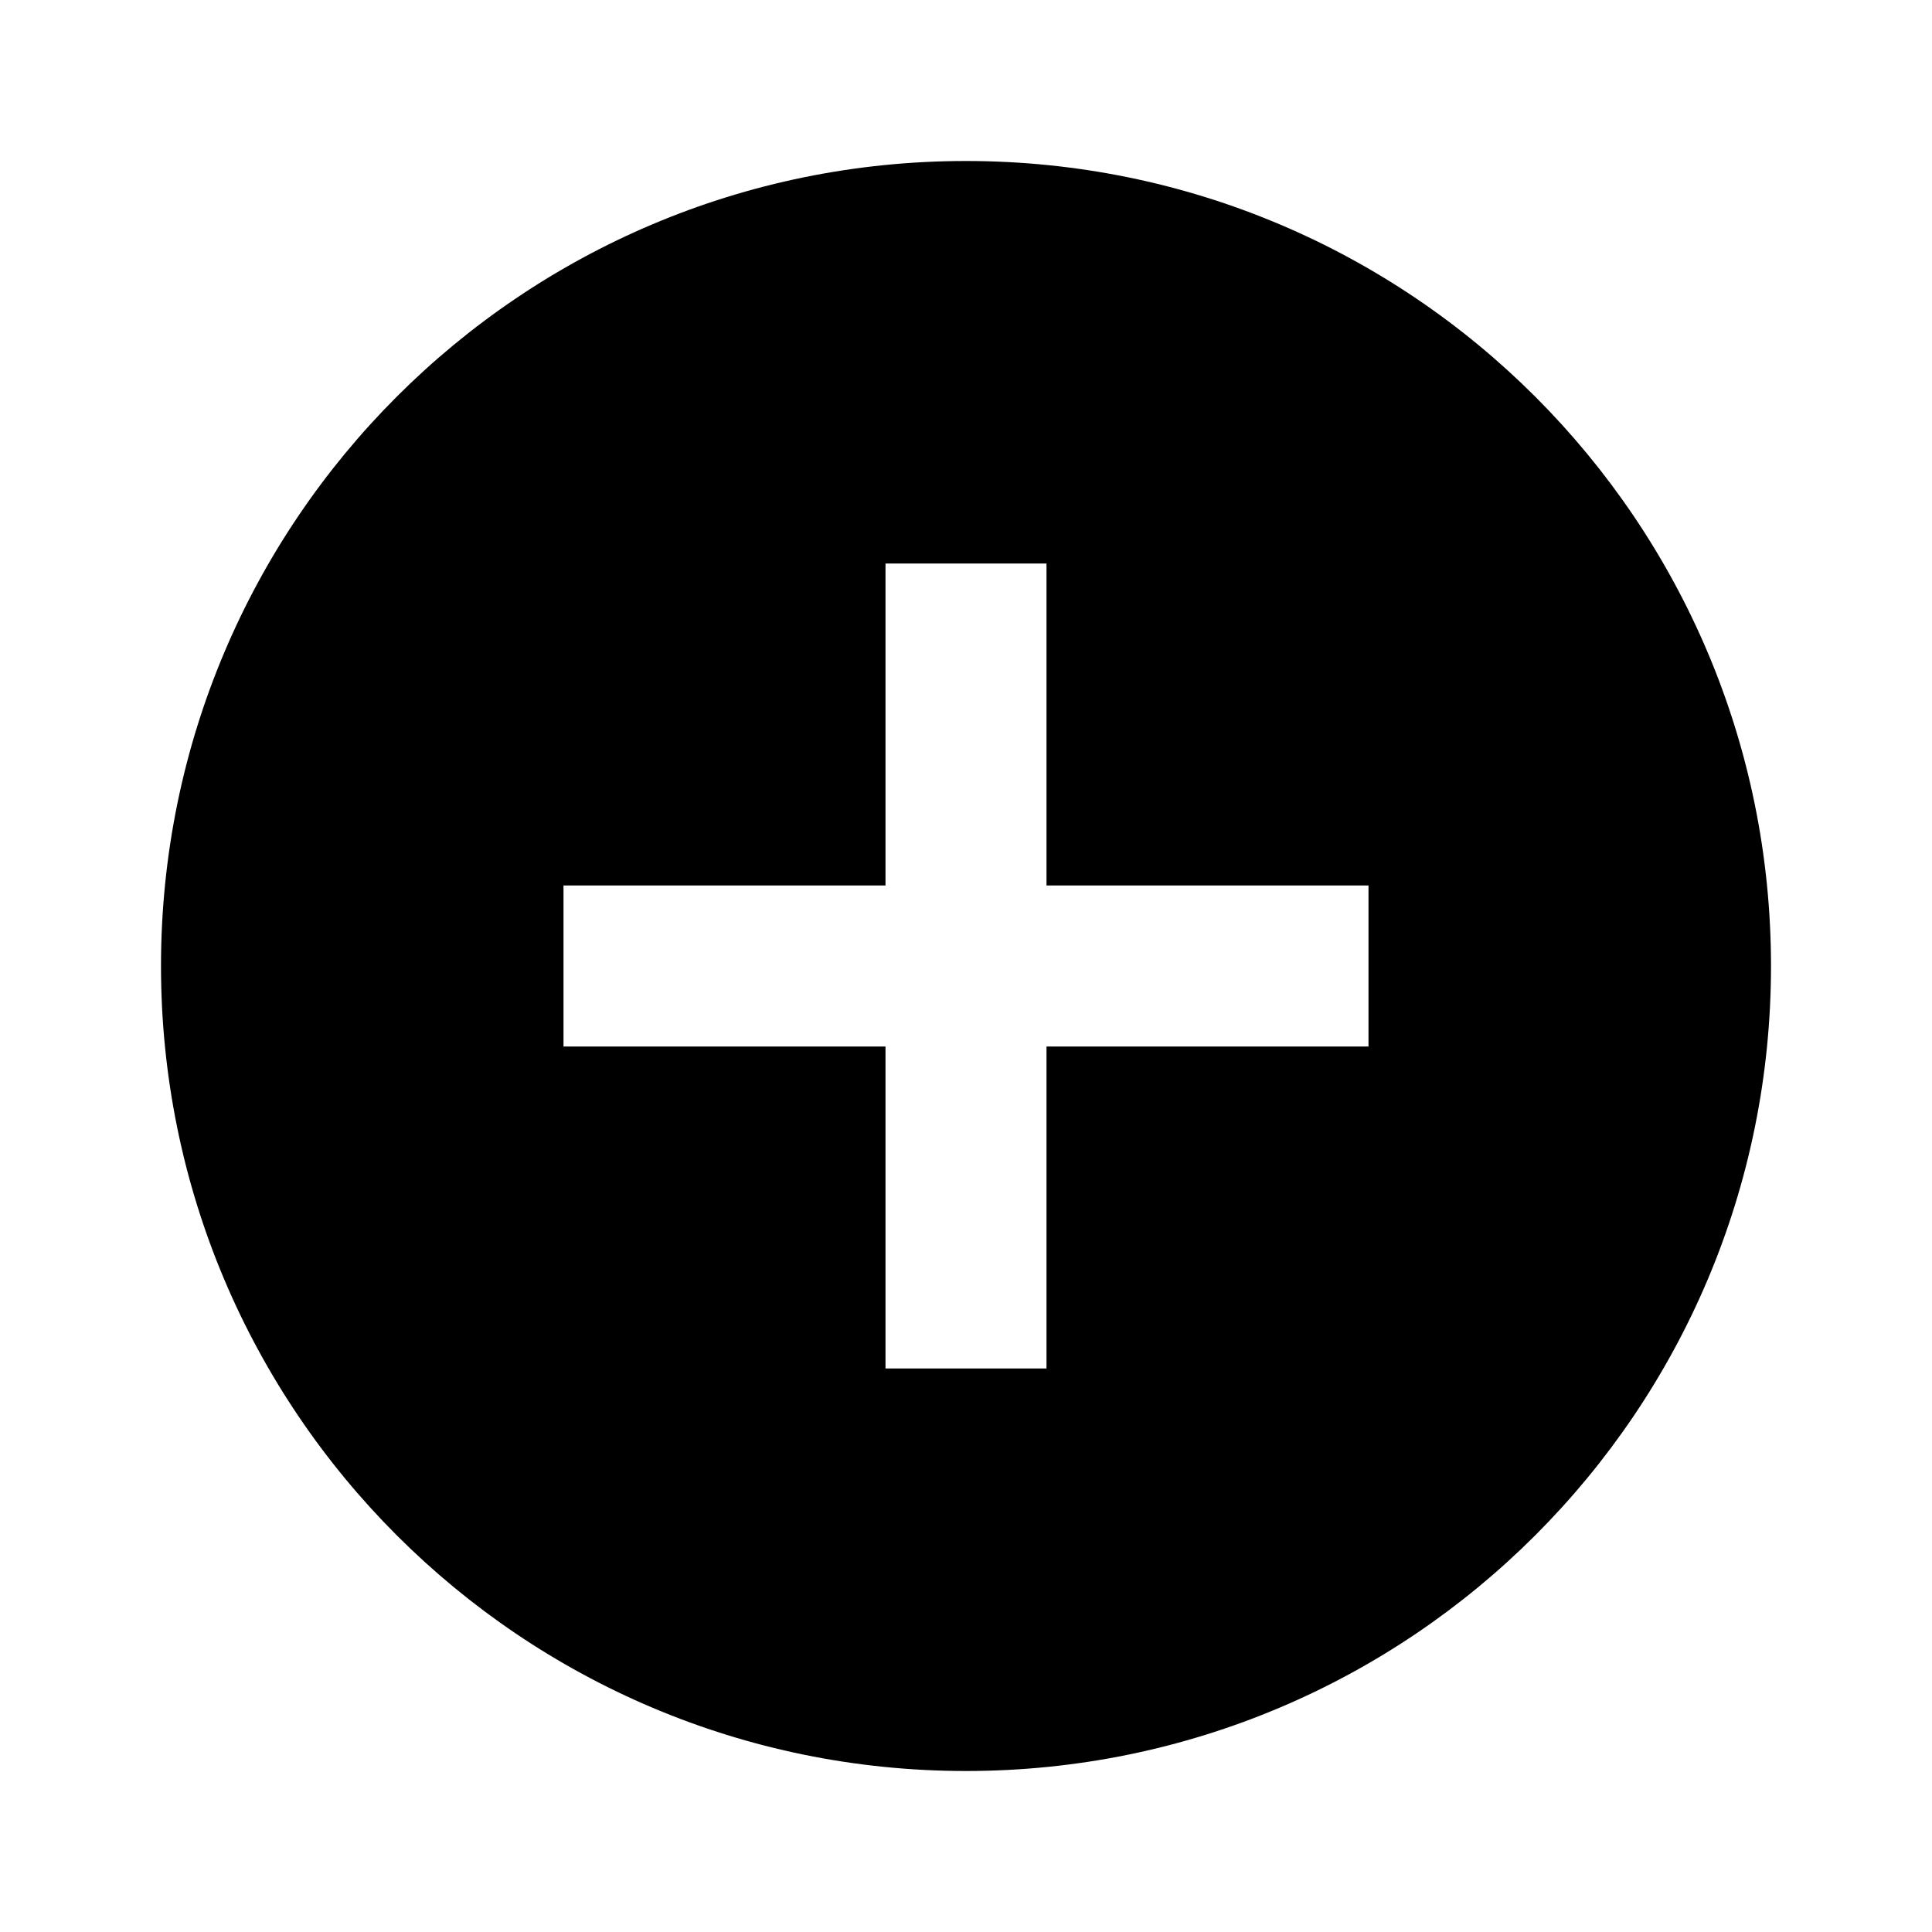
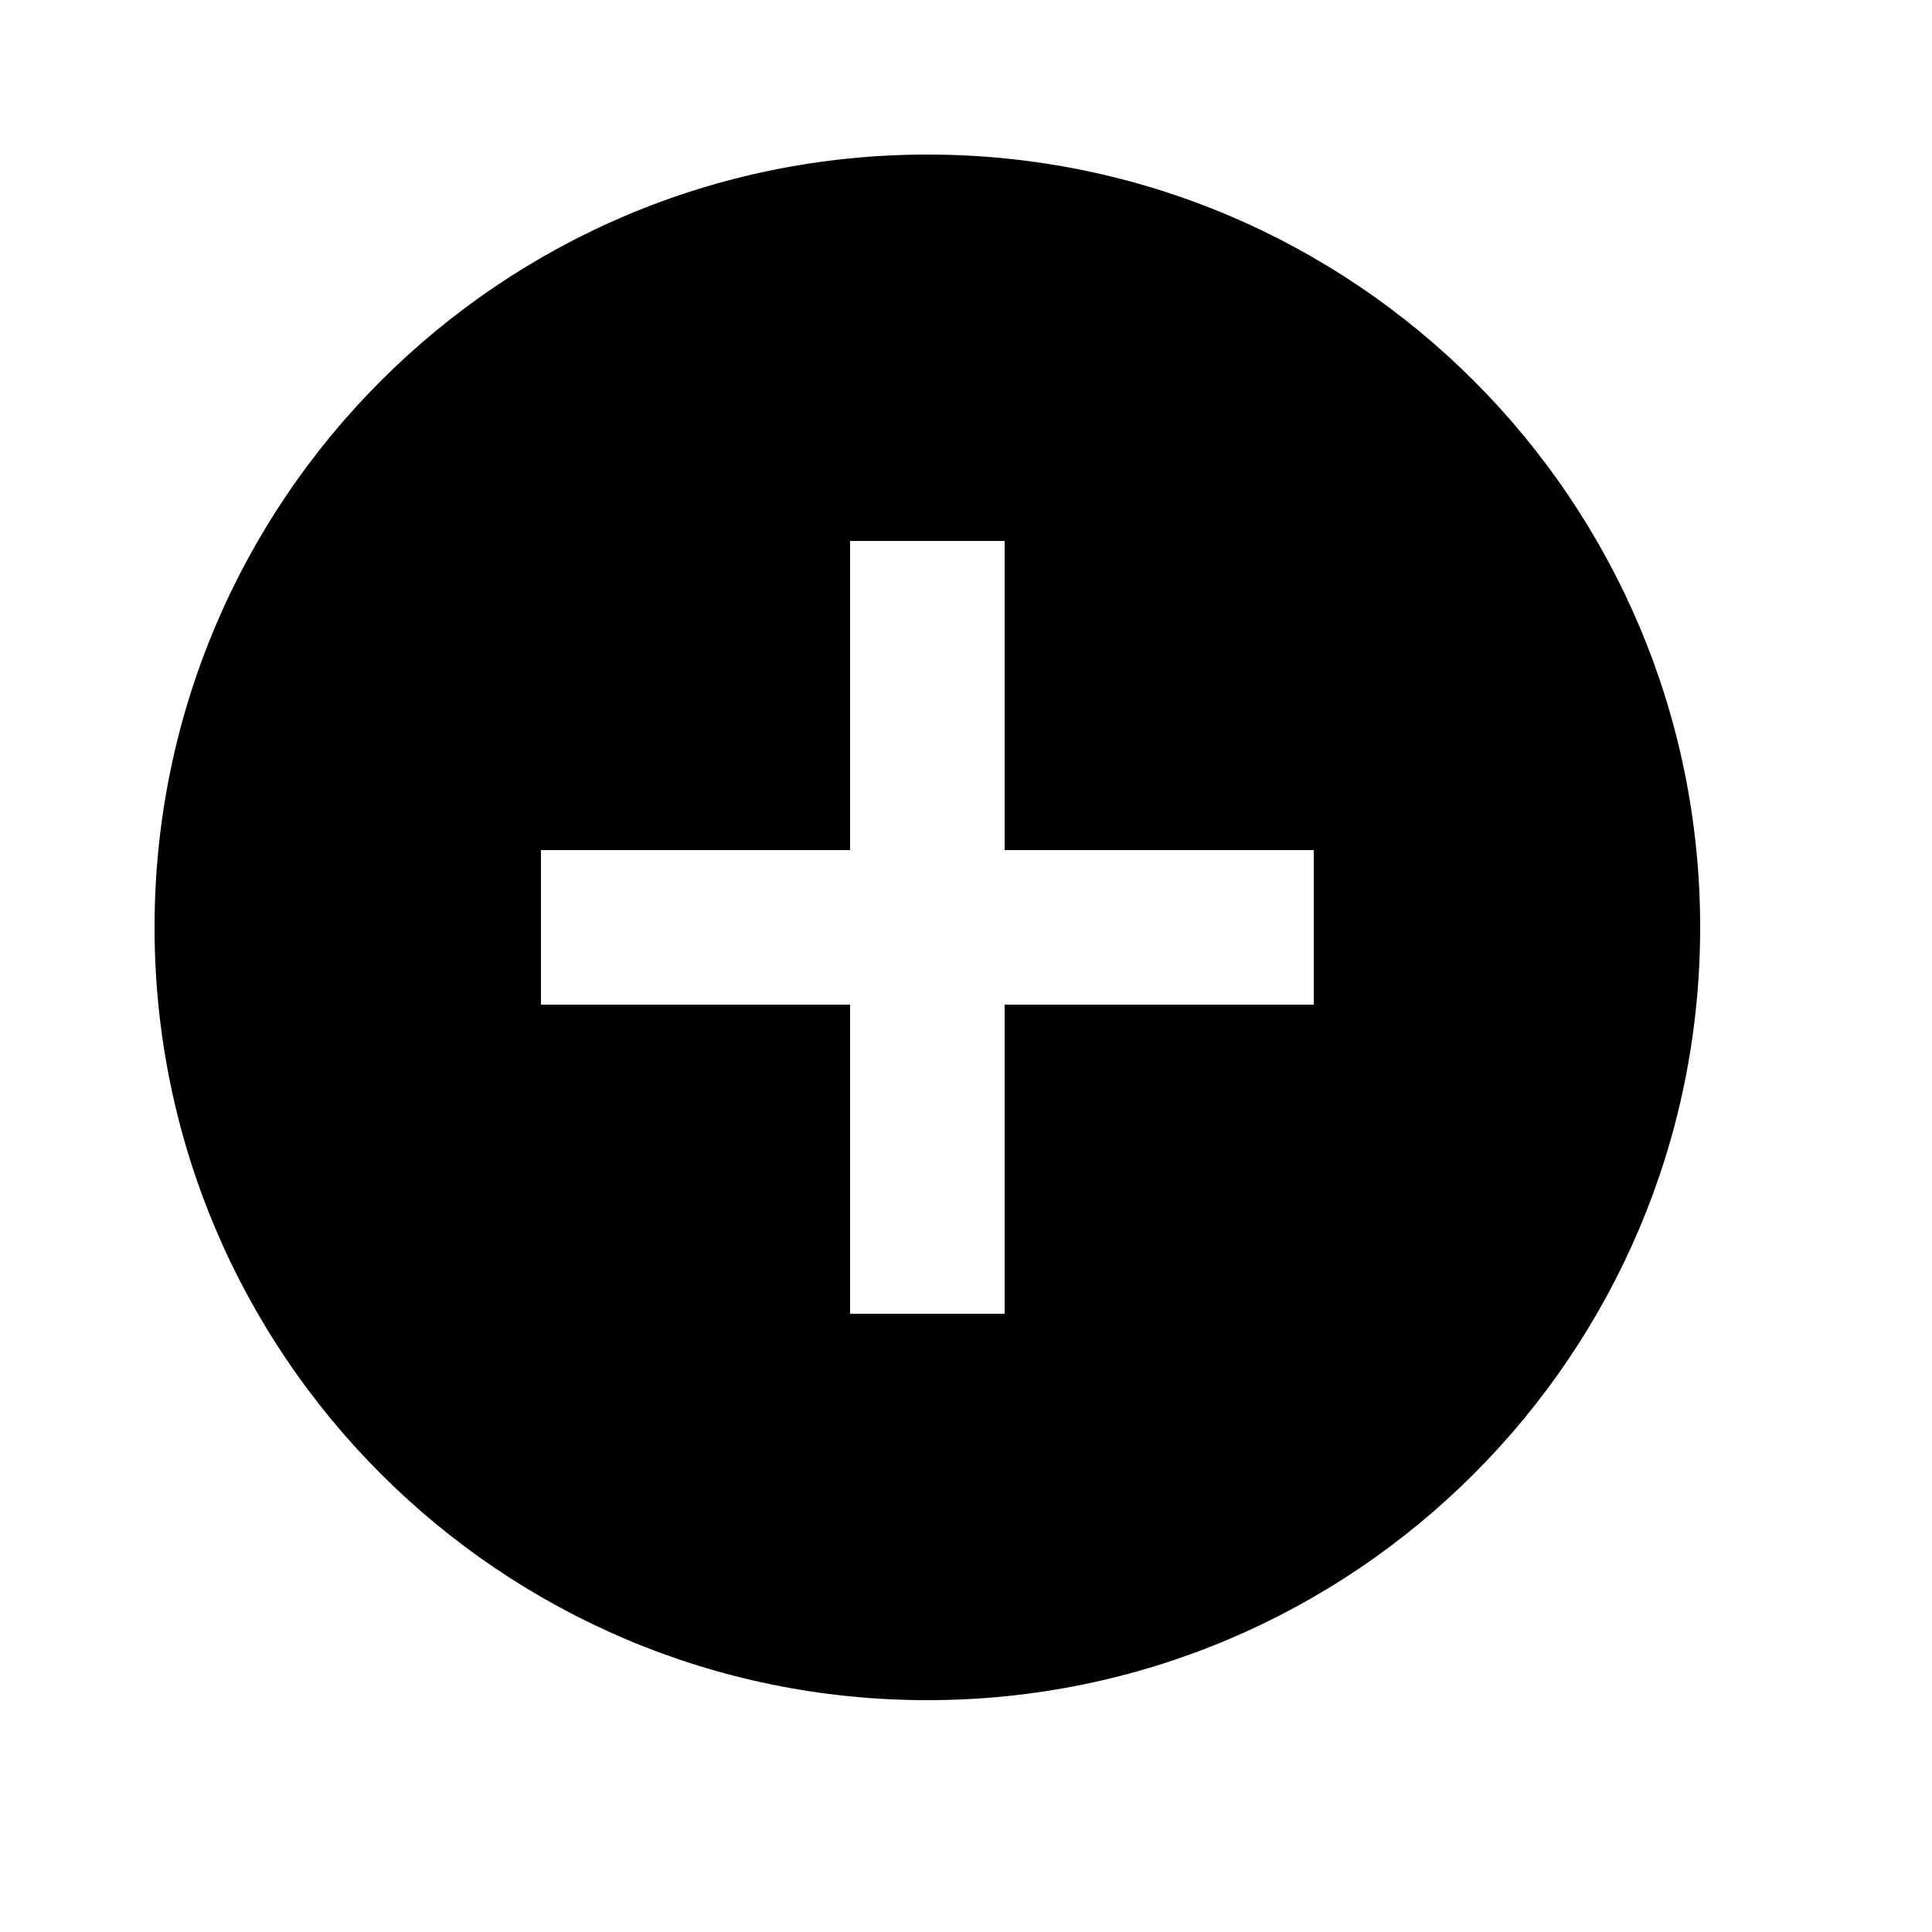
- <svg xmlns="http://www.w3.org/2000/svg" height="48" viewBox="0 0 48 48" width="48">
+ <svg xmlns="http://www.w3.org/2000/svg" height="70" viewBox="0 0 50 50" width="70">
  <path d="M0 0h48v48h-48z" fill="none" />
  <path d="M24 4c-11.05 0-20 8.95-20 20s8.95 20 20 20 20-8.95 20-20-8.95-20-20-20zm10 22h-8v8h-4v-8h-8v-4h8v-8h4v8h8v4z" />
</svg>
